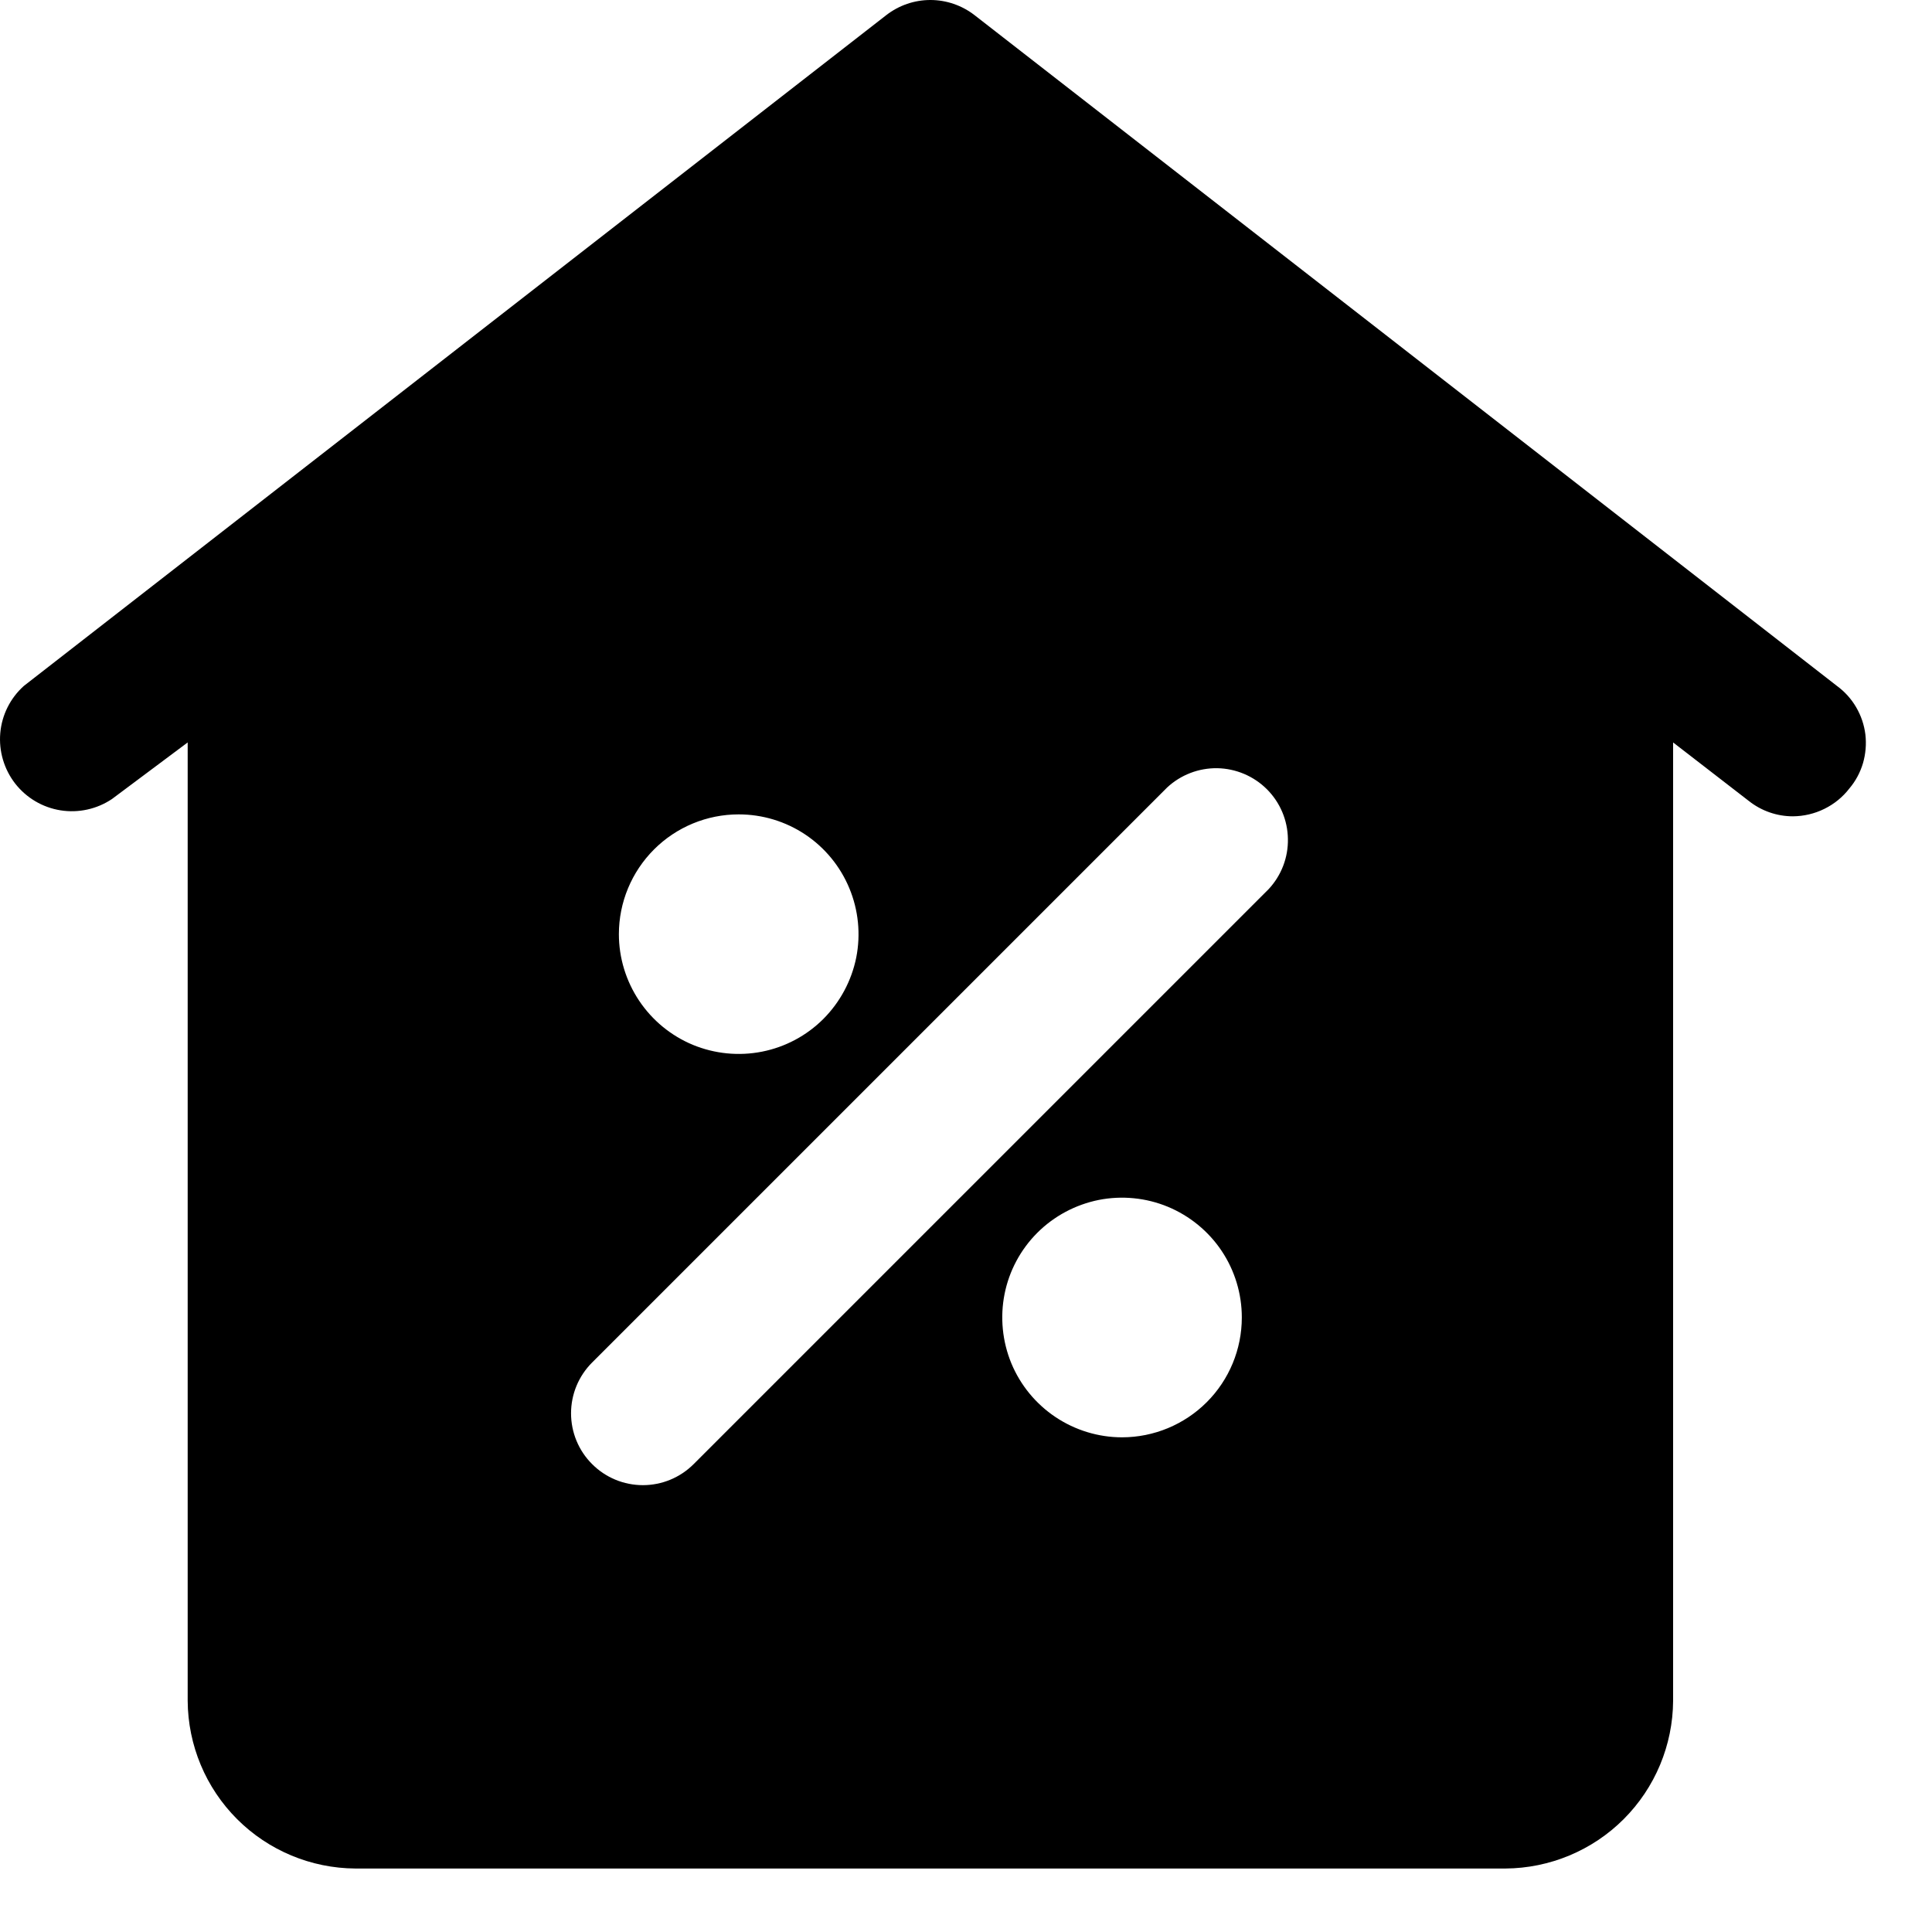
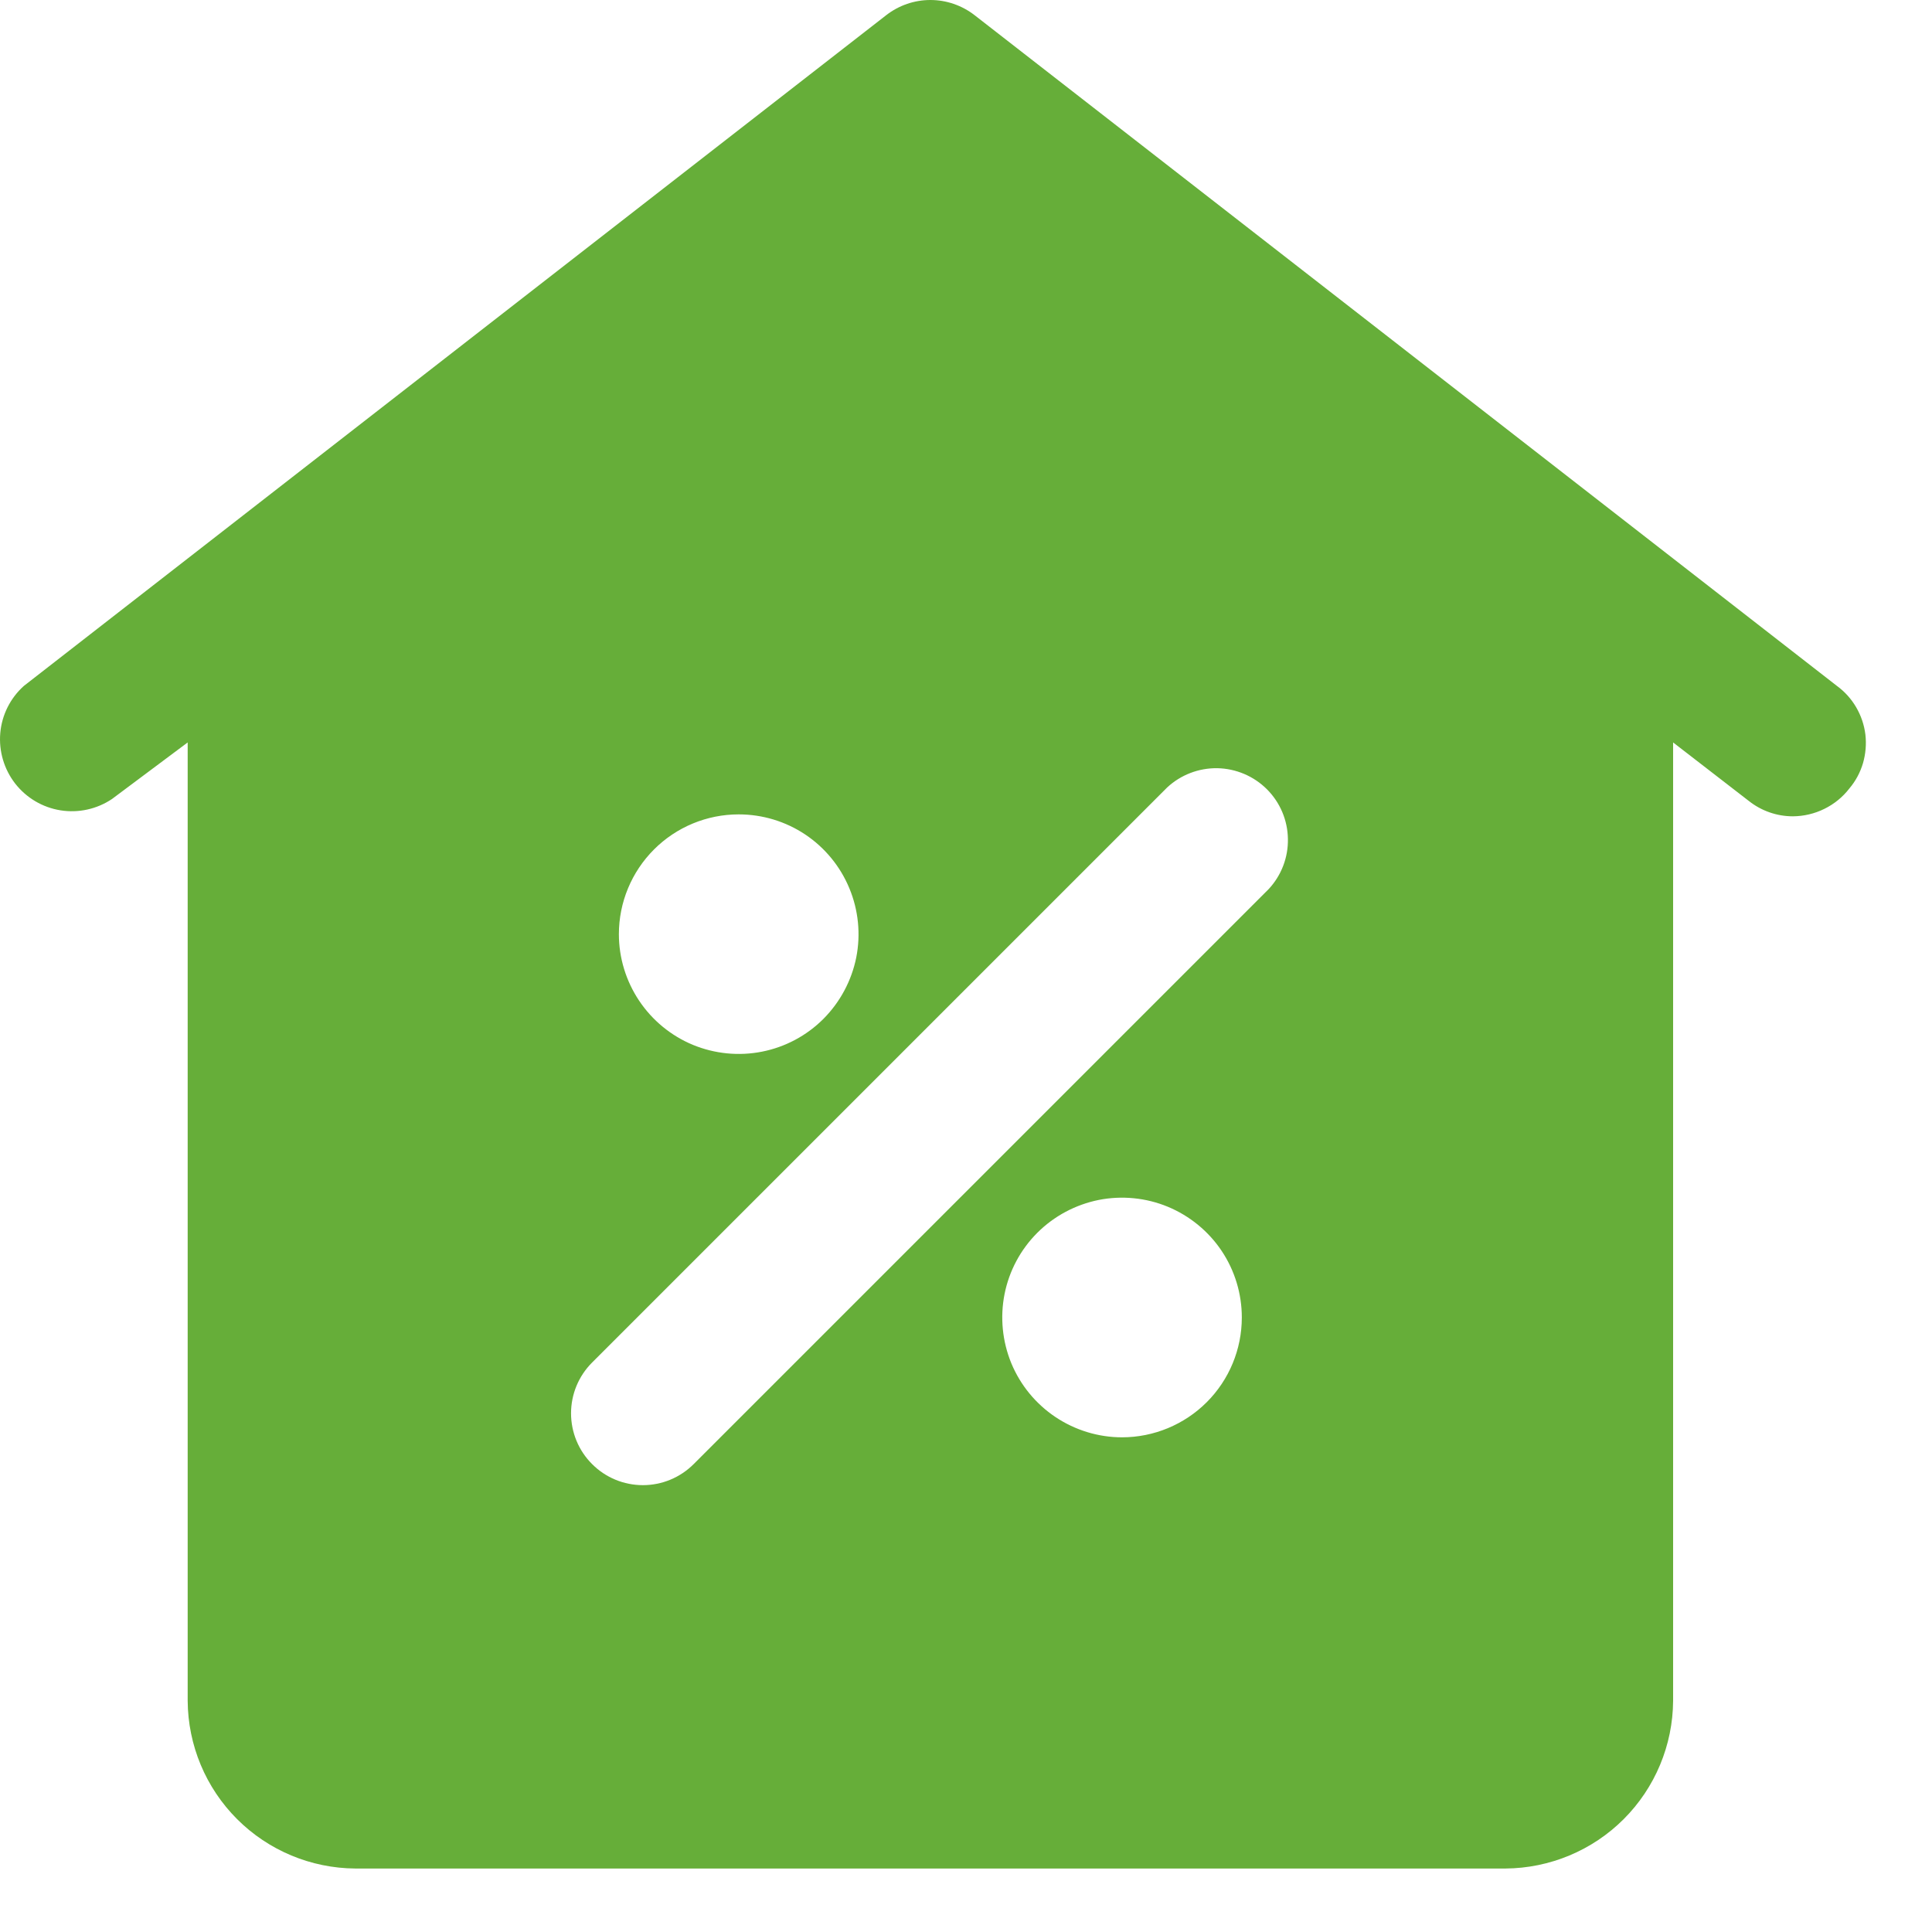
<svg xmlns="http://www.w3.org/2000/svg" width="21" height="21" viewBox="0 0 21 21" fill="none">
-   <path d="M19.967 7.456L10.592 0.164C10.455 0.058 10.286 0 10.113 0C9.939 0 9.771 0.058 9.634 0.164L0.259 7.456C0.112 7.588 0.02 7.771 0.003 7.968C-0.014 8.165 0.044 8.361 0.165 8.517C0.287 8.673 0.463 8.777 0.658 8.808C0.853 8.839 1.053 8.795 1.217 8.685L2.04 8.07V18.487C2.043 18.97 2.236 19.432 2.577 19.773C2.918 20.114 3.38 20.307 3.863 20.31H16.363C16.845 20.307 17.308 20.114 17.649 19.773C17.99 19.432 18.183 18.97 18.186 18.487V8.07L19.009 8.706C19.145 8.814 19.314 8.873 19.488 8.873C19.606 8.872 19.723 8.845 19.83 8.792C19.936 8.74 20.03 8.664 20.102 8.57C20.17 8.49 20.22 8.396 20.25 8.295C20.279 8.194 20.288 8.088 20.276 7.984C20.263 7.879 20.229 7.779 20.176 7.688C20.123 7.597 20.052 7.518 19.967 7.456ZM8.029 8.852C8.287 8.852 8.539 8.928 8.753 9.071C8.967 9.214 9.134 9.418 9.232 9.655C9.331 9.893 9.357 10.155 9.307 10.408C9.256 10.66 9.132 10.892 8.95 11.075C8.768 11.257 8.536 11.381 8.283 11.431C8.031 11.481 7.769 11.455 7.531 11.357C7.293 11.258 7.09 11.091 6.947 10.877C6.804 10.663 6.727 10.411 6.727 10.154C6.727 9.808 6.865 9.477 7.109 9.233C7.353 8.989 7.684 8.852 8.029 8.852ZM12.196 15.623C11.939 15.623 11.687 15.546 11.473 15.403C11.259 15.26 11.092 15.057 10.993 14.819C10.895 14.581 10.869 14.319 10.919 14.066C10.969 13.814 11.093 13.582 11.275 13.4C11.457 13.218 11.69 13.094 11.942 13.043C12.195 12.993 12.457 13.019 12.694 13.117C12.932 13.216 13.136 13.383 13.279 13.597C13.422 13.811 13.498 14.063 13.498 14.32C13.498 14.666 13.361 14.997 13.117 15.241C12.873 15.485 12.541 15.623 12.196 15.623ZM13.79 9.664L7.54 15.914C7.393 16.061 7.195 16.143 6.988 16.143C6.781 16.143 6.582 16.061 6.436 15.914C6.289 15.768 6.207 15.569 6.207 15.362C6.207 15.155 6.289 14.957 6.436 14.81L12.686 8.56C12.834 8.422 13.03 8.347 13.232 8.35C13.434 8.354 13.628 8.436 13.771 8.579C13.914 8.722 13.996 8.915 13.999 9.118C14.003 9.32 13.928 9.516 13.79 9.664Z" fill="black" />
+   <path d="M19.967 7.456L10.592 0.164C10.455 0.058 10.286 0 10.113 0C9.939 0 9.771 0.058 9.634 0.164L0.259 7.456C0.112 7.588 0.02 7.771 0.003 7.968C-0.014 8.165 0.044 8.361 0.165 8.517C0.287 8.673 0.463 8.777 0.658 8.808C0.853 8.839 1.053 8.795 1.217 8.685L2.04 8.07V18.487C2.043 18.97 2.236 19.432 2.577 19.773C2.918 20.114 3.38 20.307 3.863 20.31H16.363C16.845 20.307 17.308 20.114 17.649 19.773C17.99 19.432 18.183 18.97 18.186 18.487V8.07L19.009 8.706C19.145 8.814 19.314 8.873 19.488 8.873C19.606 8.872 19.723 8.845 19.83 8.792C19.936 8.74 20.03 8.664 20.102 8.57C20.17 8.49 20.22 8.396 20.25 8.295C20.279 8.194 20.288 8.088 20.276 7.984C20.263 7.879 20.229 7.779 20.176 7.688C20.123 7.597 20.052 7.518 19.967 7.456ZM8.029 8.852C8.287 8.852 8.539 8.928 8.753 9.071C8.967 9.214 9.134 9.418 9.232 9.655C9.331 9.893 9.357 10.155 9.307 10.408C9.256 10.66 9.132 10.892 8.95 11.075C8.768 11.257 8.536 11.381 8.283 11.431C8.031 11.481 7.769 11.455 7.531 11.357C7.293 11.258 7.09 11.091 6.947 10.877C6.804 10.663 6.727 10.411 6.727 10.154C6.727 9.808 6.865 9.477 7.109 9.233C7.353 8.989 7.684 8.852 8.029 8.852ZM12.196 15.623C11.939 15.623 11.687 15.546 11.473 15.403C11.259 15.26 11.092 15.057 10.993 14.819C10.895 14.581 10.869 14.319 10.919 14.066C10.969 13.814 11.093 13.582 11.275 13.4C11.457 13.218 11.69 13.094 11.942 13.043C12.195 12.993 12.457 13.019 12.694 13.117C12.932 13.216 13.136 13.383 13.279 13.597C13.422 13.811 13.498 14.063 13.498 14.32C13.498 14.666 13.361 14.997 13.117 15.241C12.873 15.485 12.541 15.623 12.196 15.623ZM13.79 9.664L7.54 15.914C7.393 16.061 7.195 16.143 6.988 16.143C6.781 16.143 6.582 16.061 6.436 15.914C6.289 15.768 6.207 15.569 6.207 15.362C6.207 15.155 6.289 14.957 6.436 14.81L12.686 8.56C12.834 8.422 13.03 8.347 13.232 8.35C13.434 8.354 13.628 8.436 13.771 8.579C13.914 8.722 13.996 8.915 13.999 9.118C14.003 9.32 13.928 9.516 13.79 9.664Z" fill="#66AE39" />
</svg>
